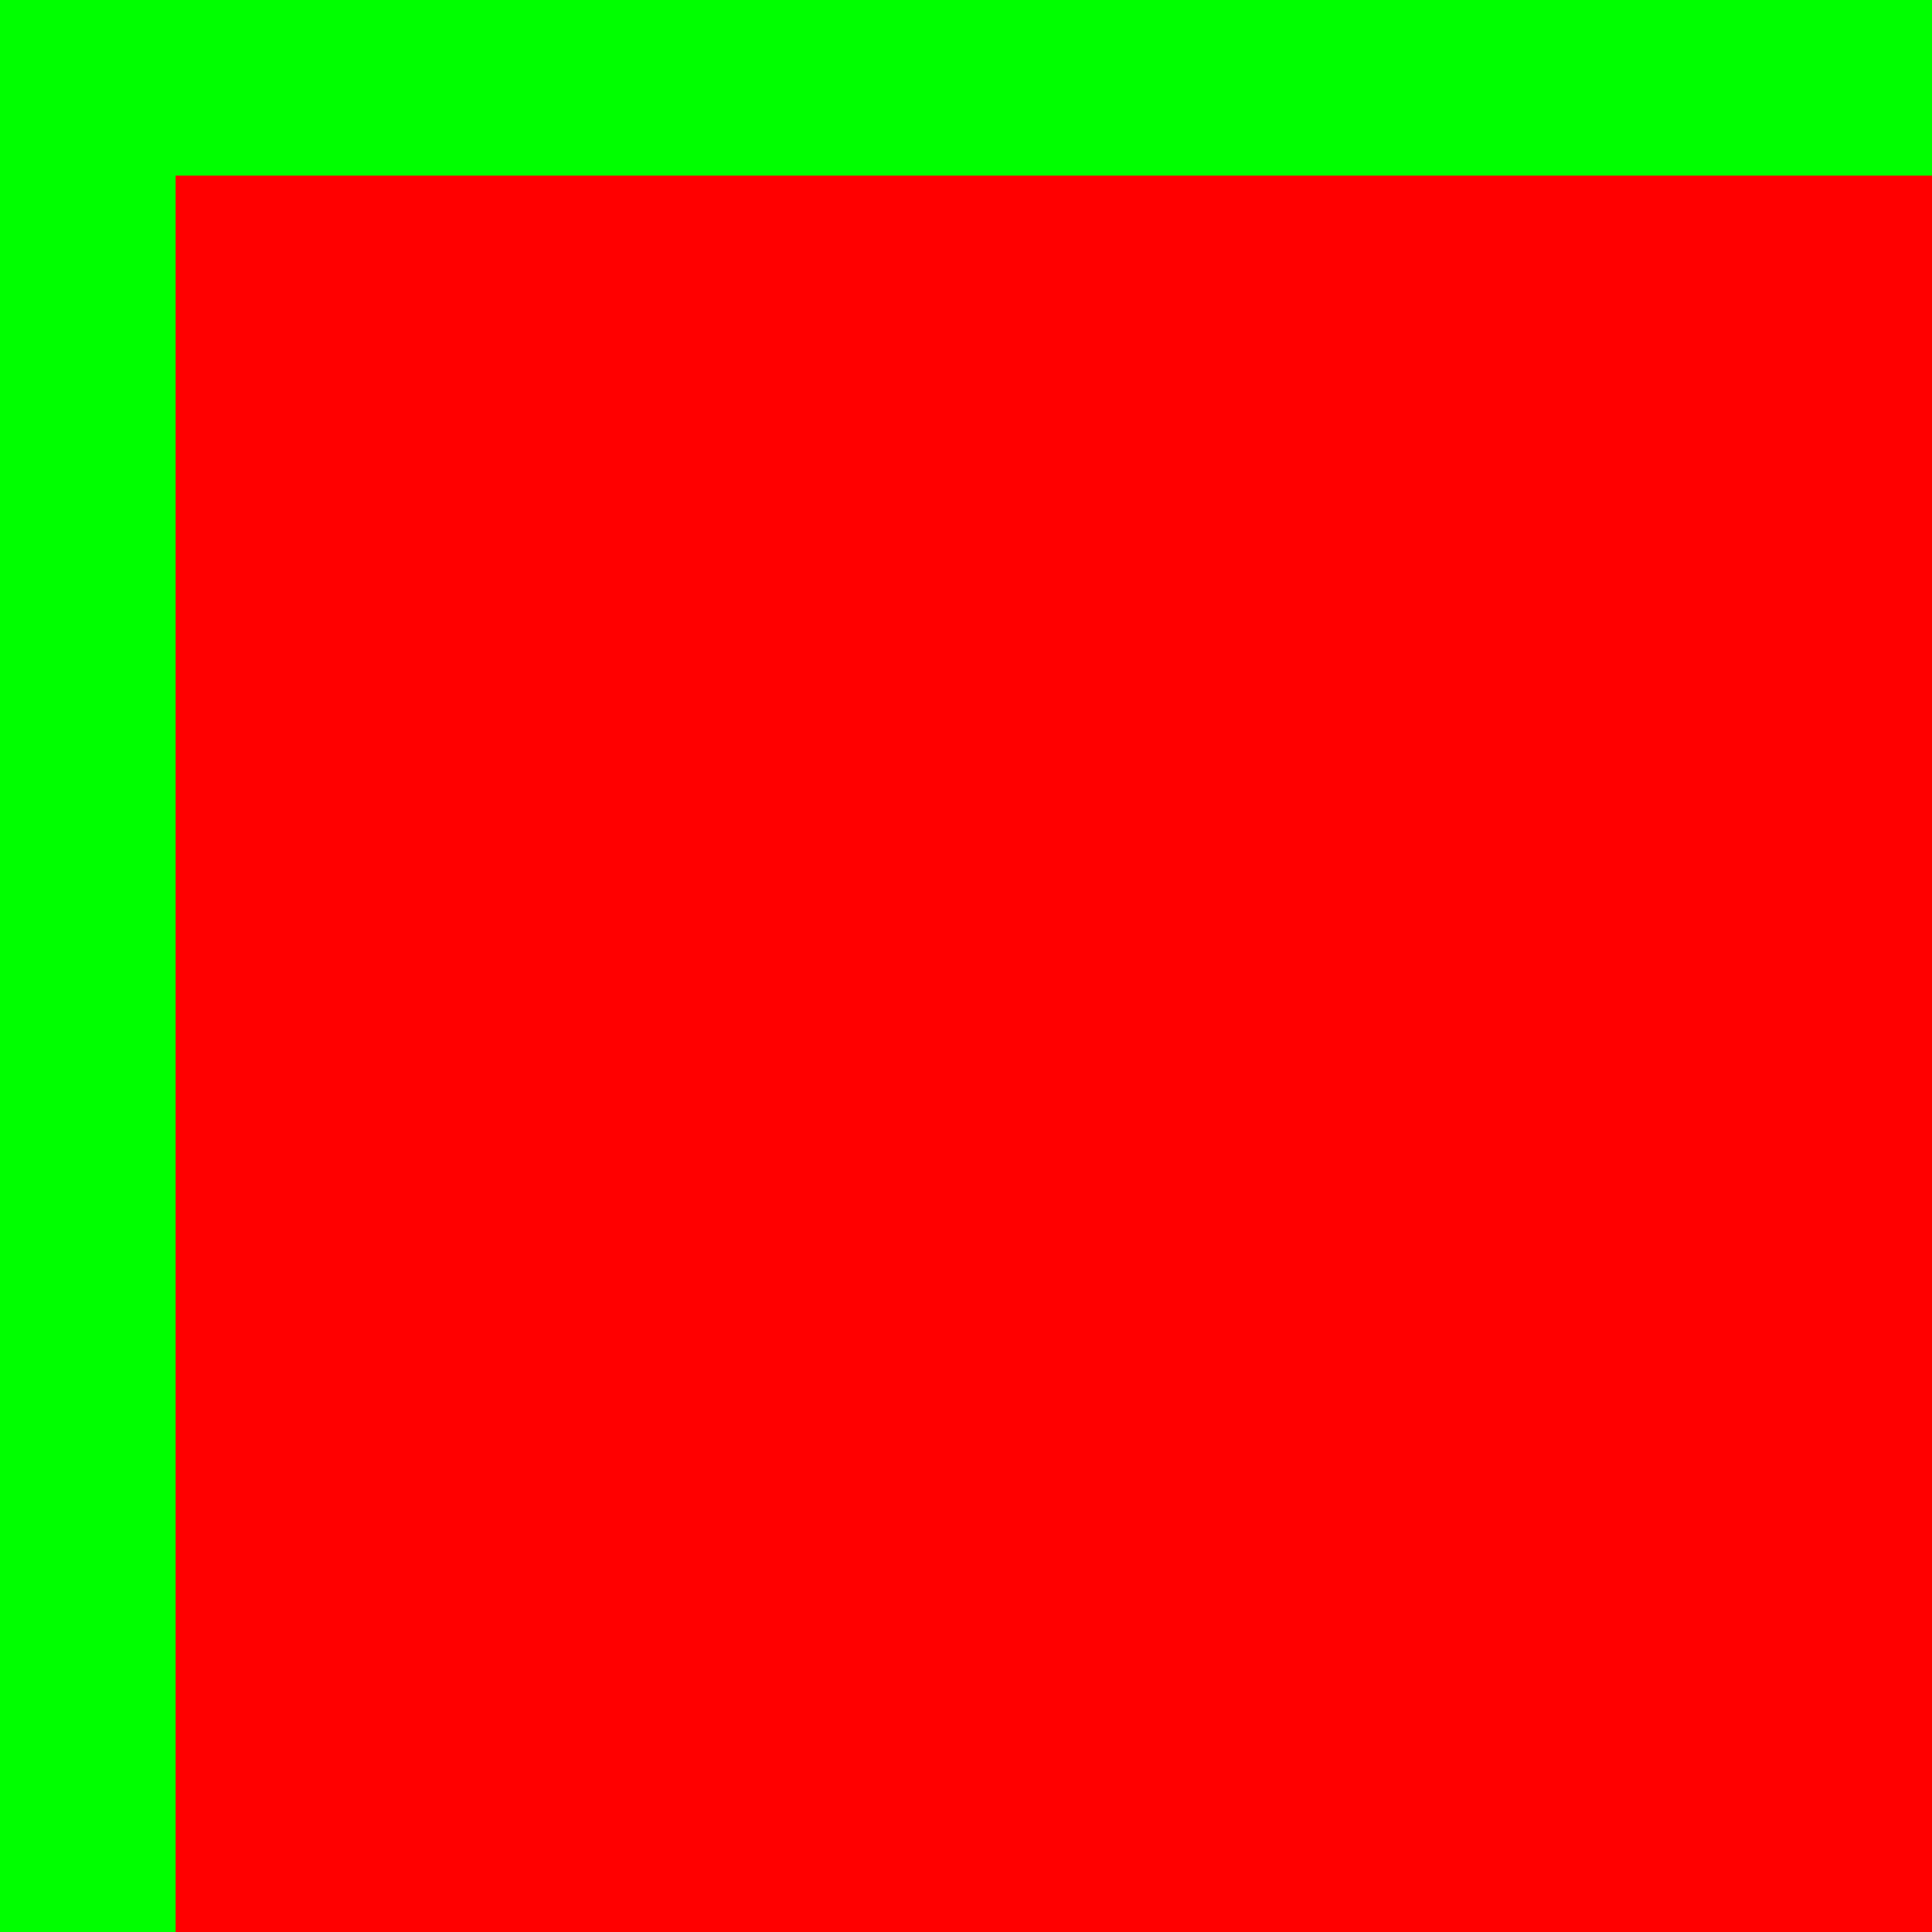
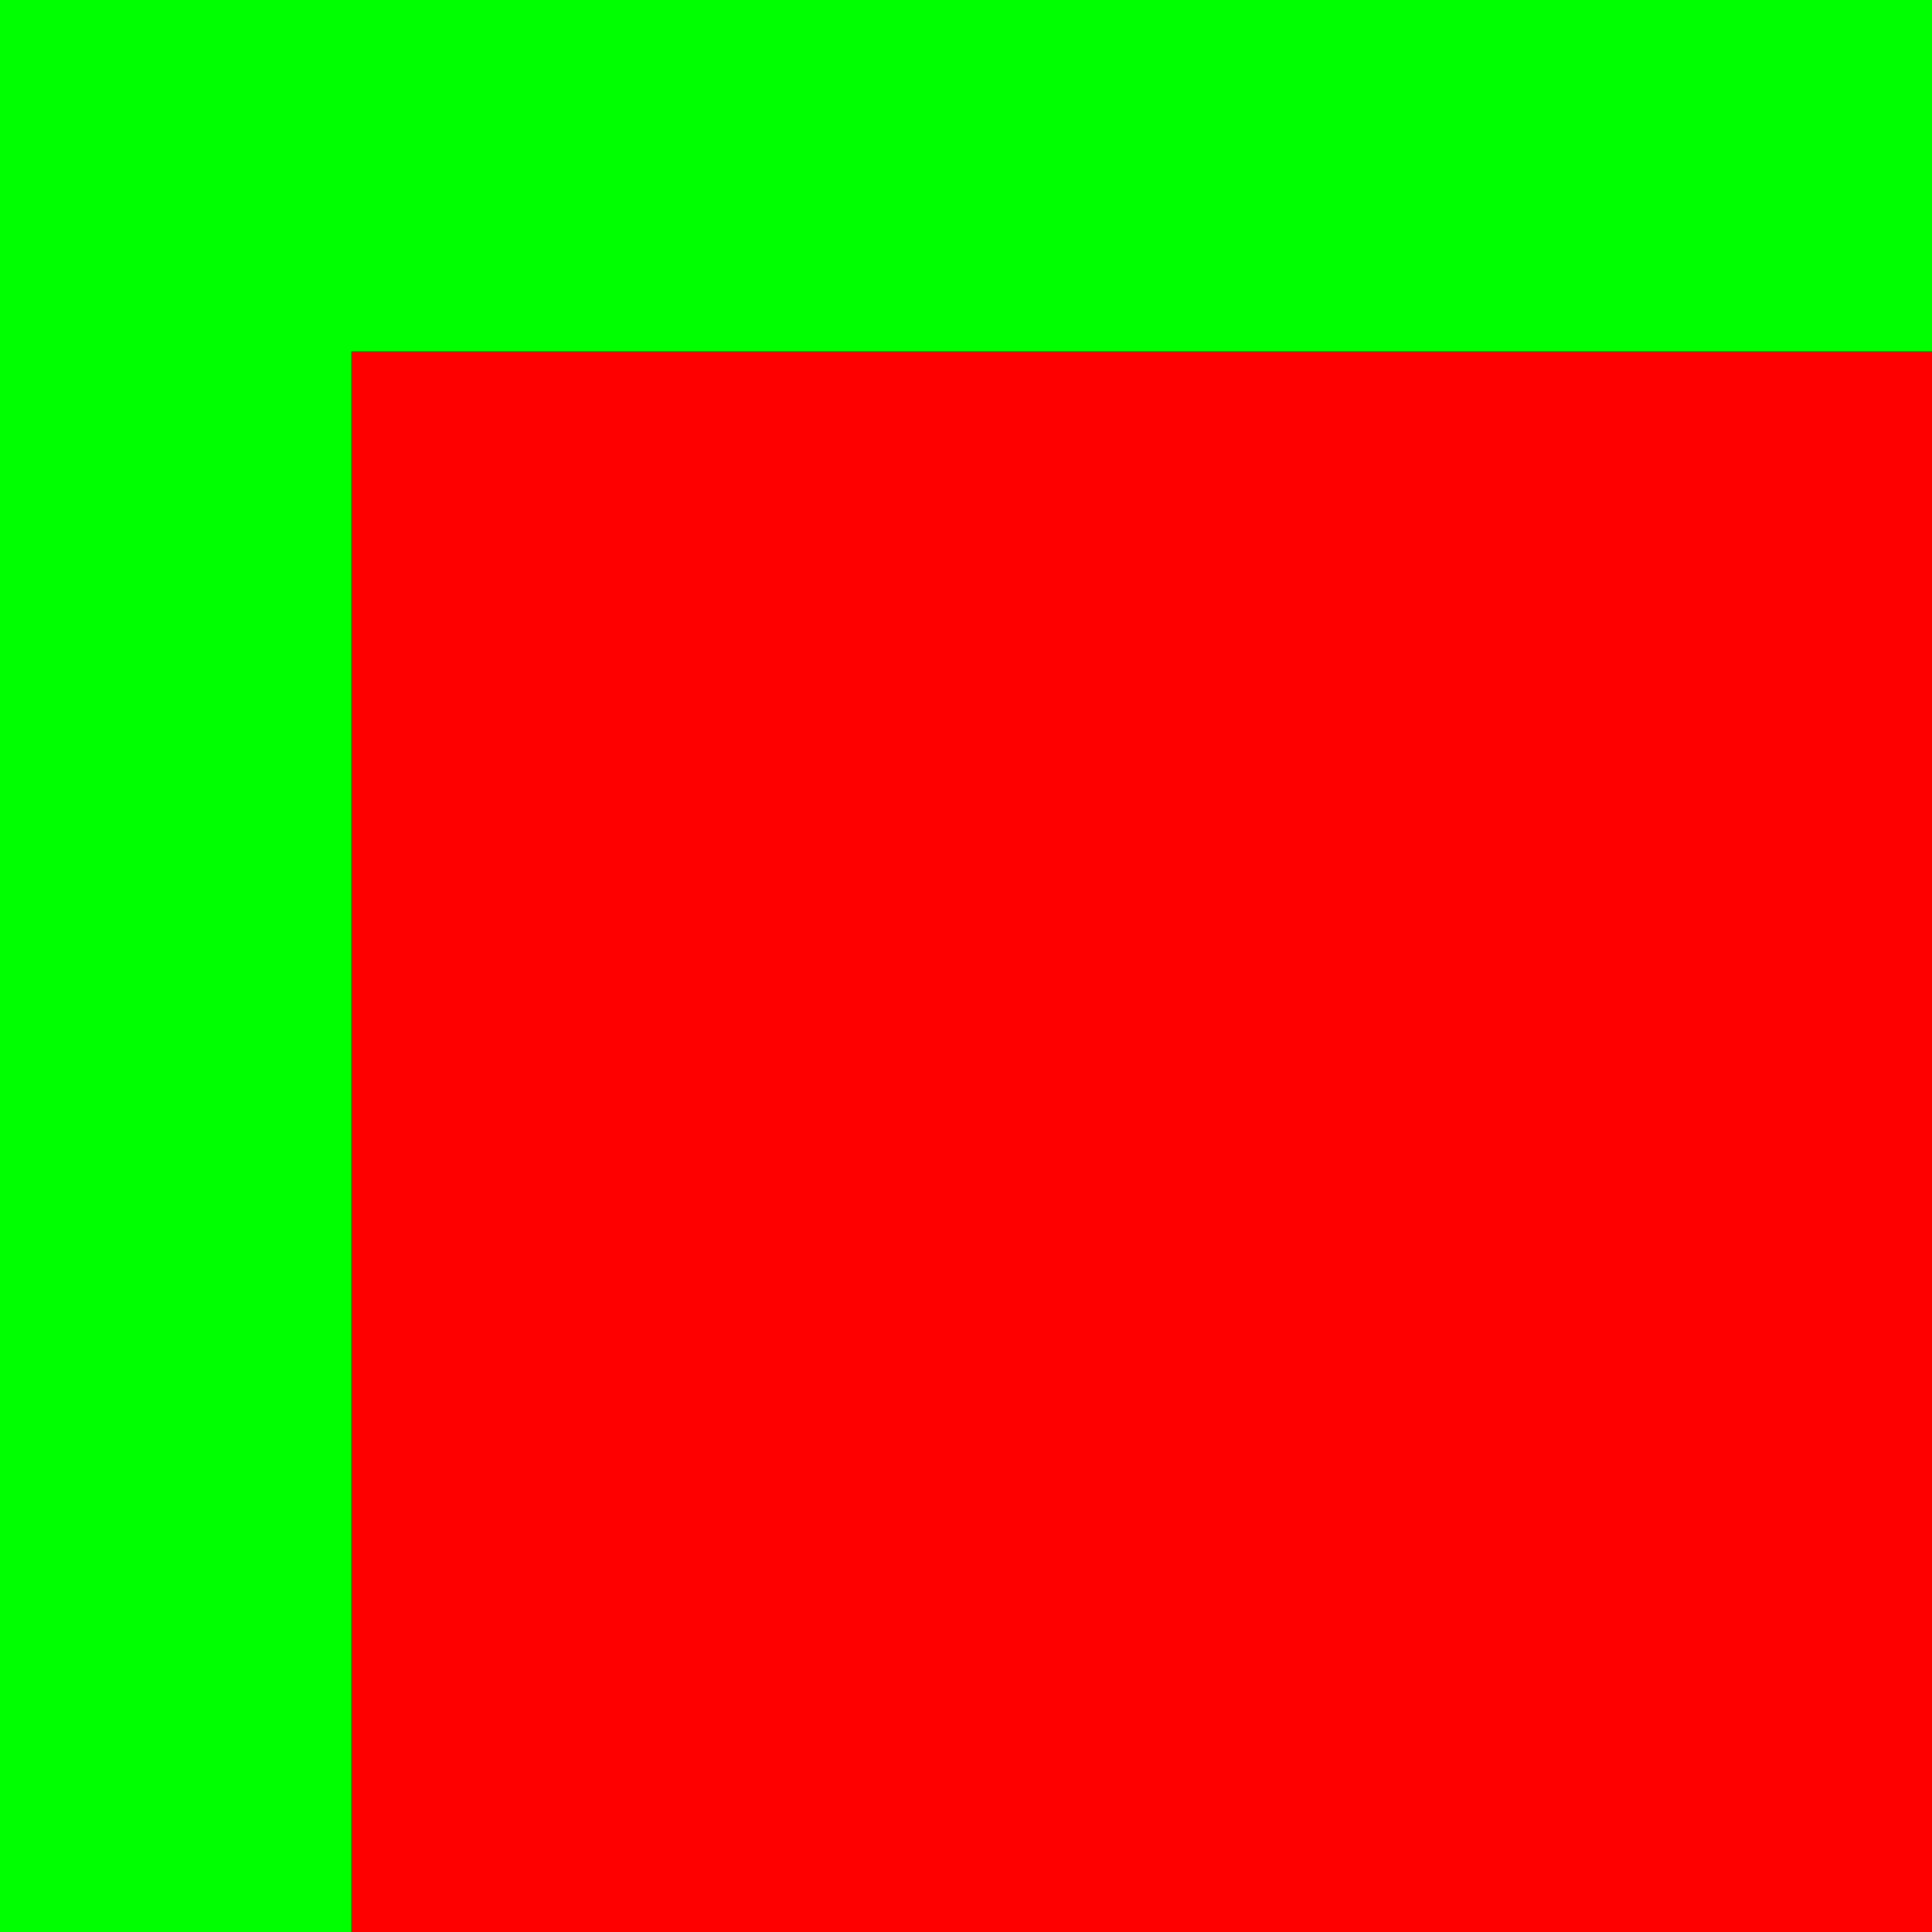
- <svg xmlns="http://www.w3.org/2000/svg" reftest-zoom="1.5" class="reftest-wait">
+ <svg xmlns="http://www.w3.org/2000/svg" reftest-zoom="2" class="reftest-wait" width="50%" height="50%">
  <rect width="100%" height="100%" fill="lime" />
  <rect id="red-rect" x="10" y="10" width="100" height="100" fill="red" />
</svg>
